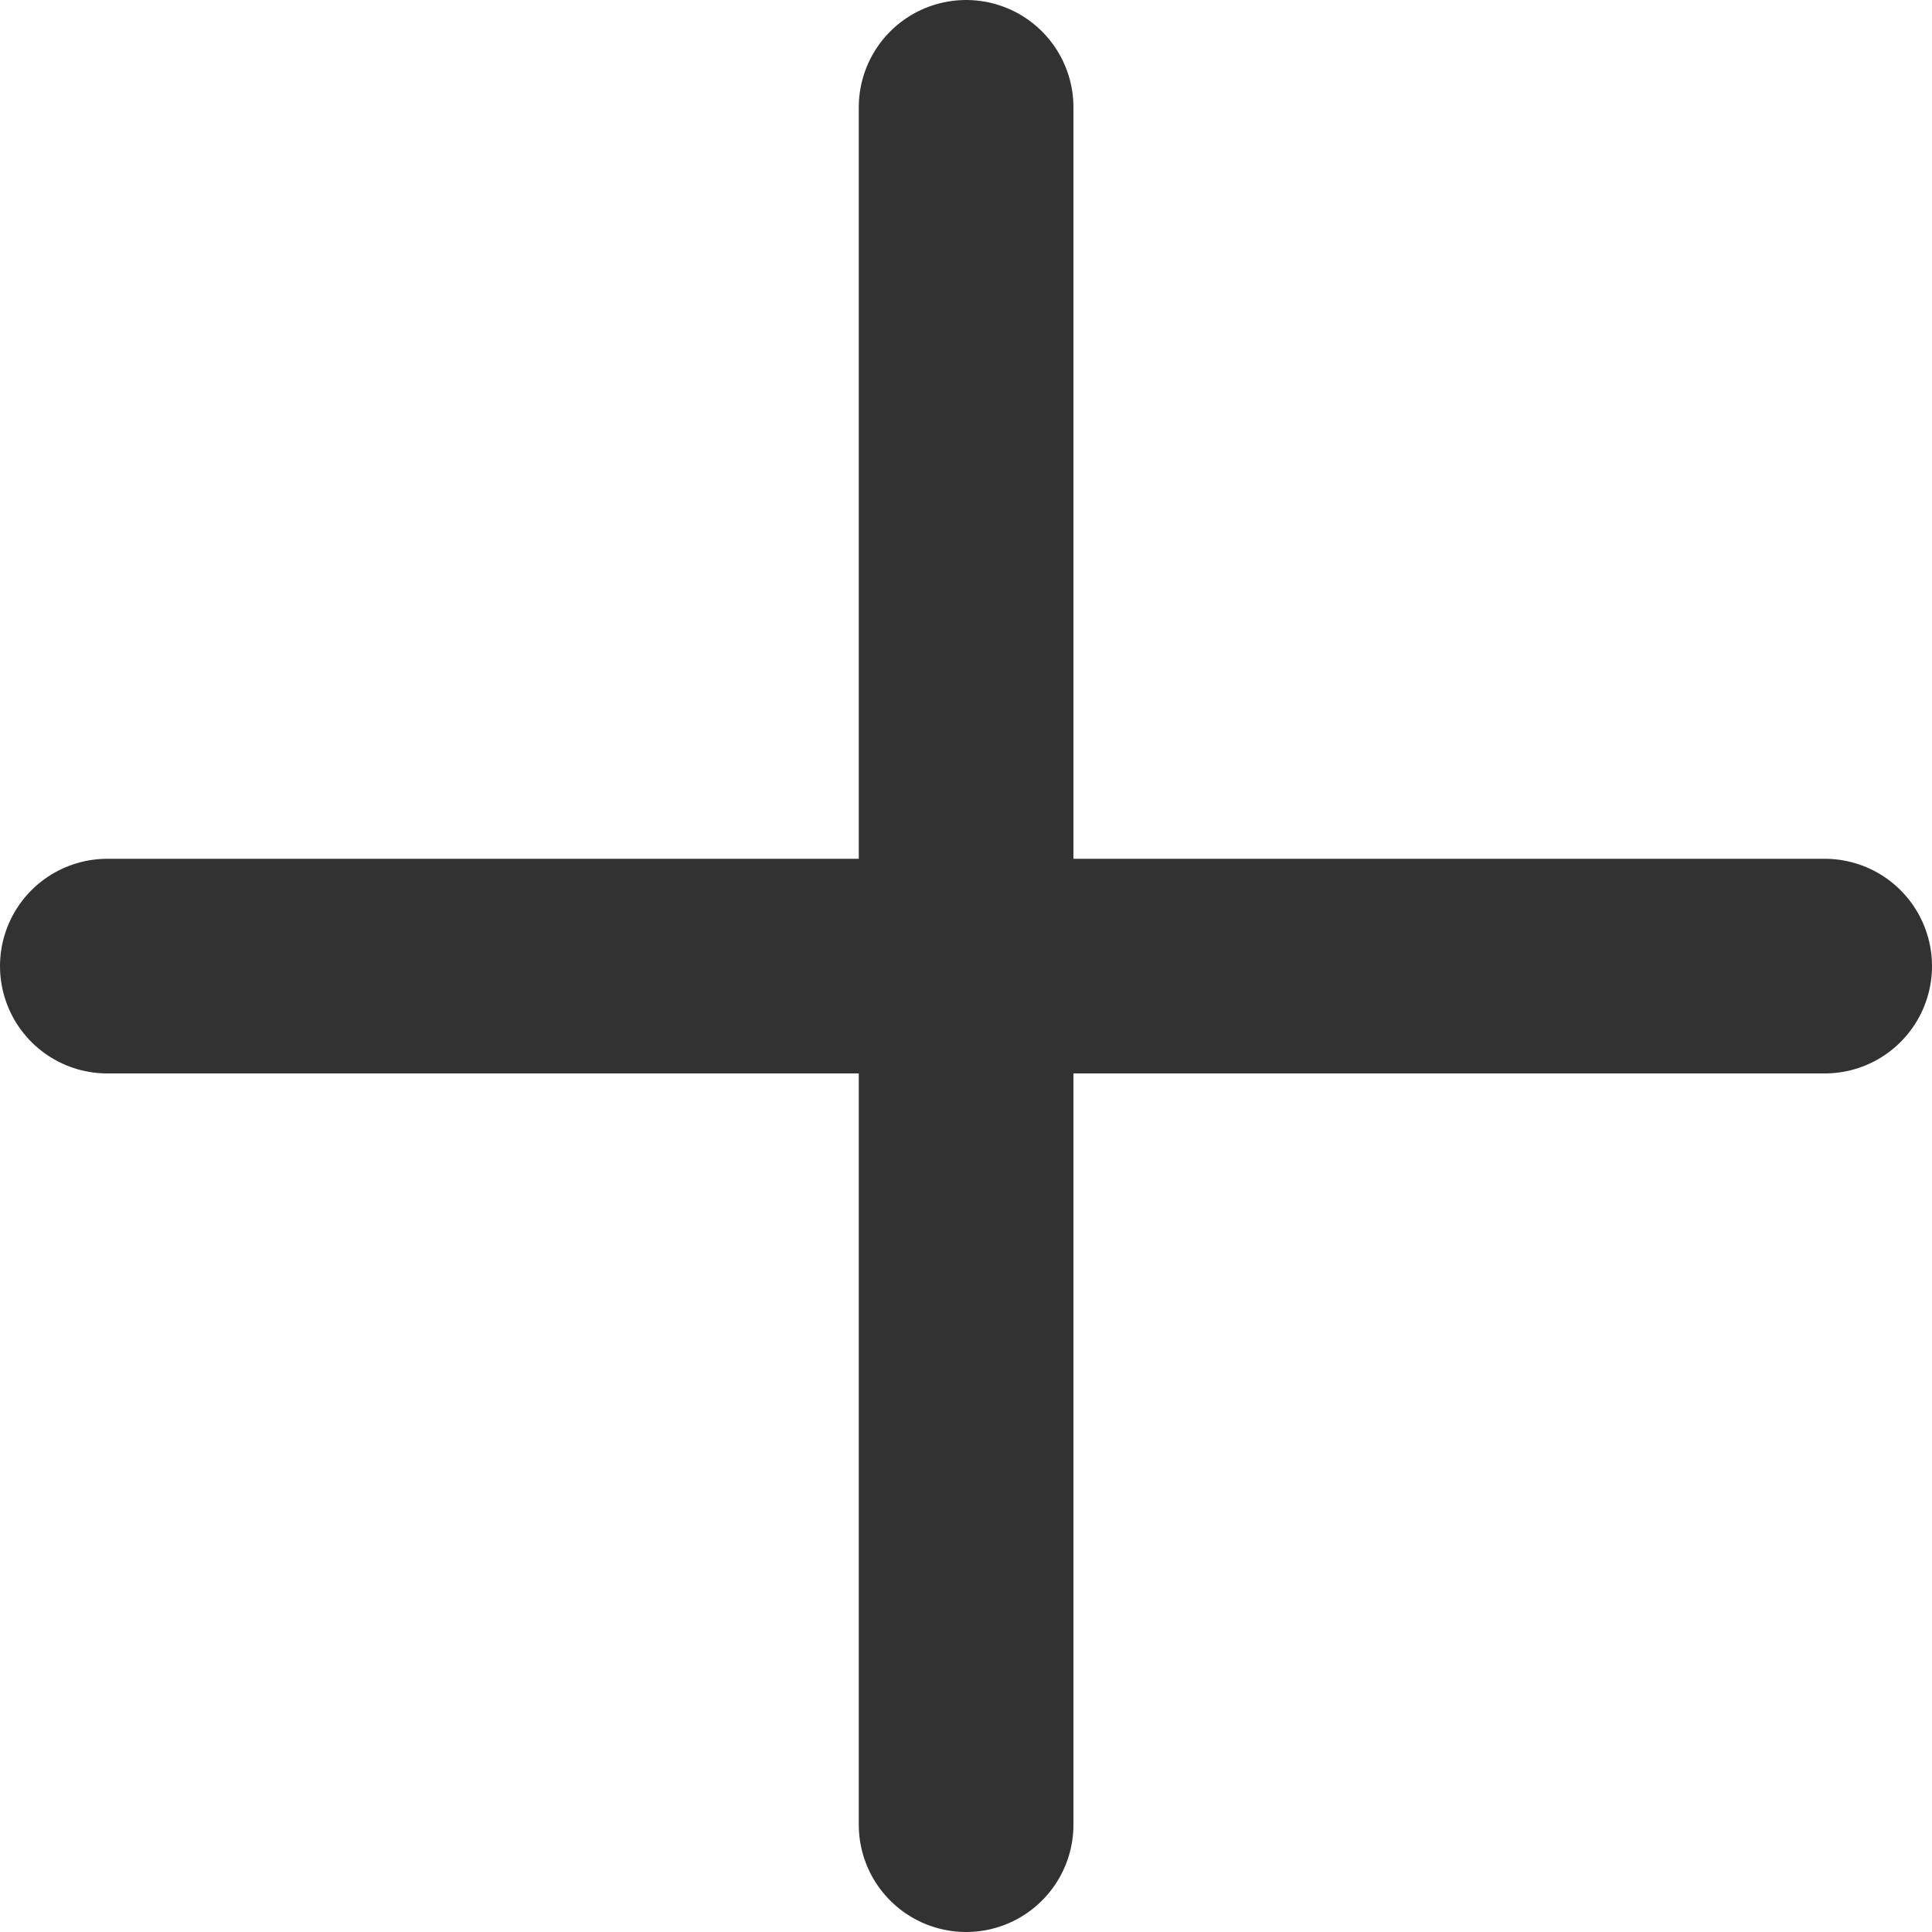
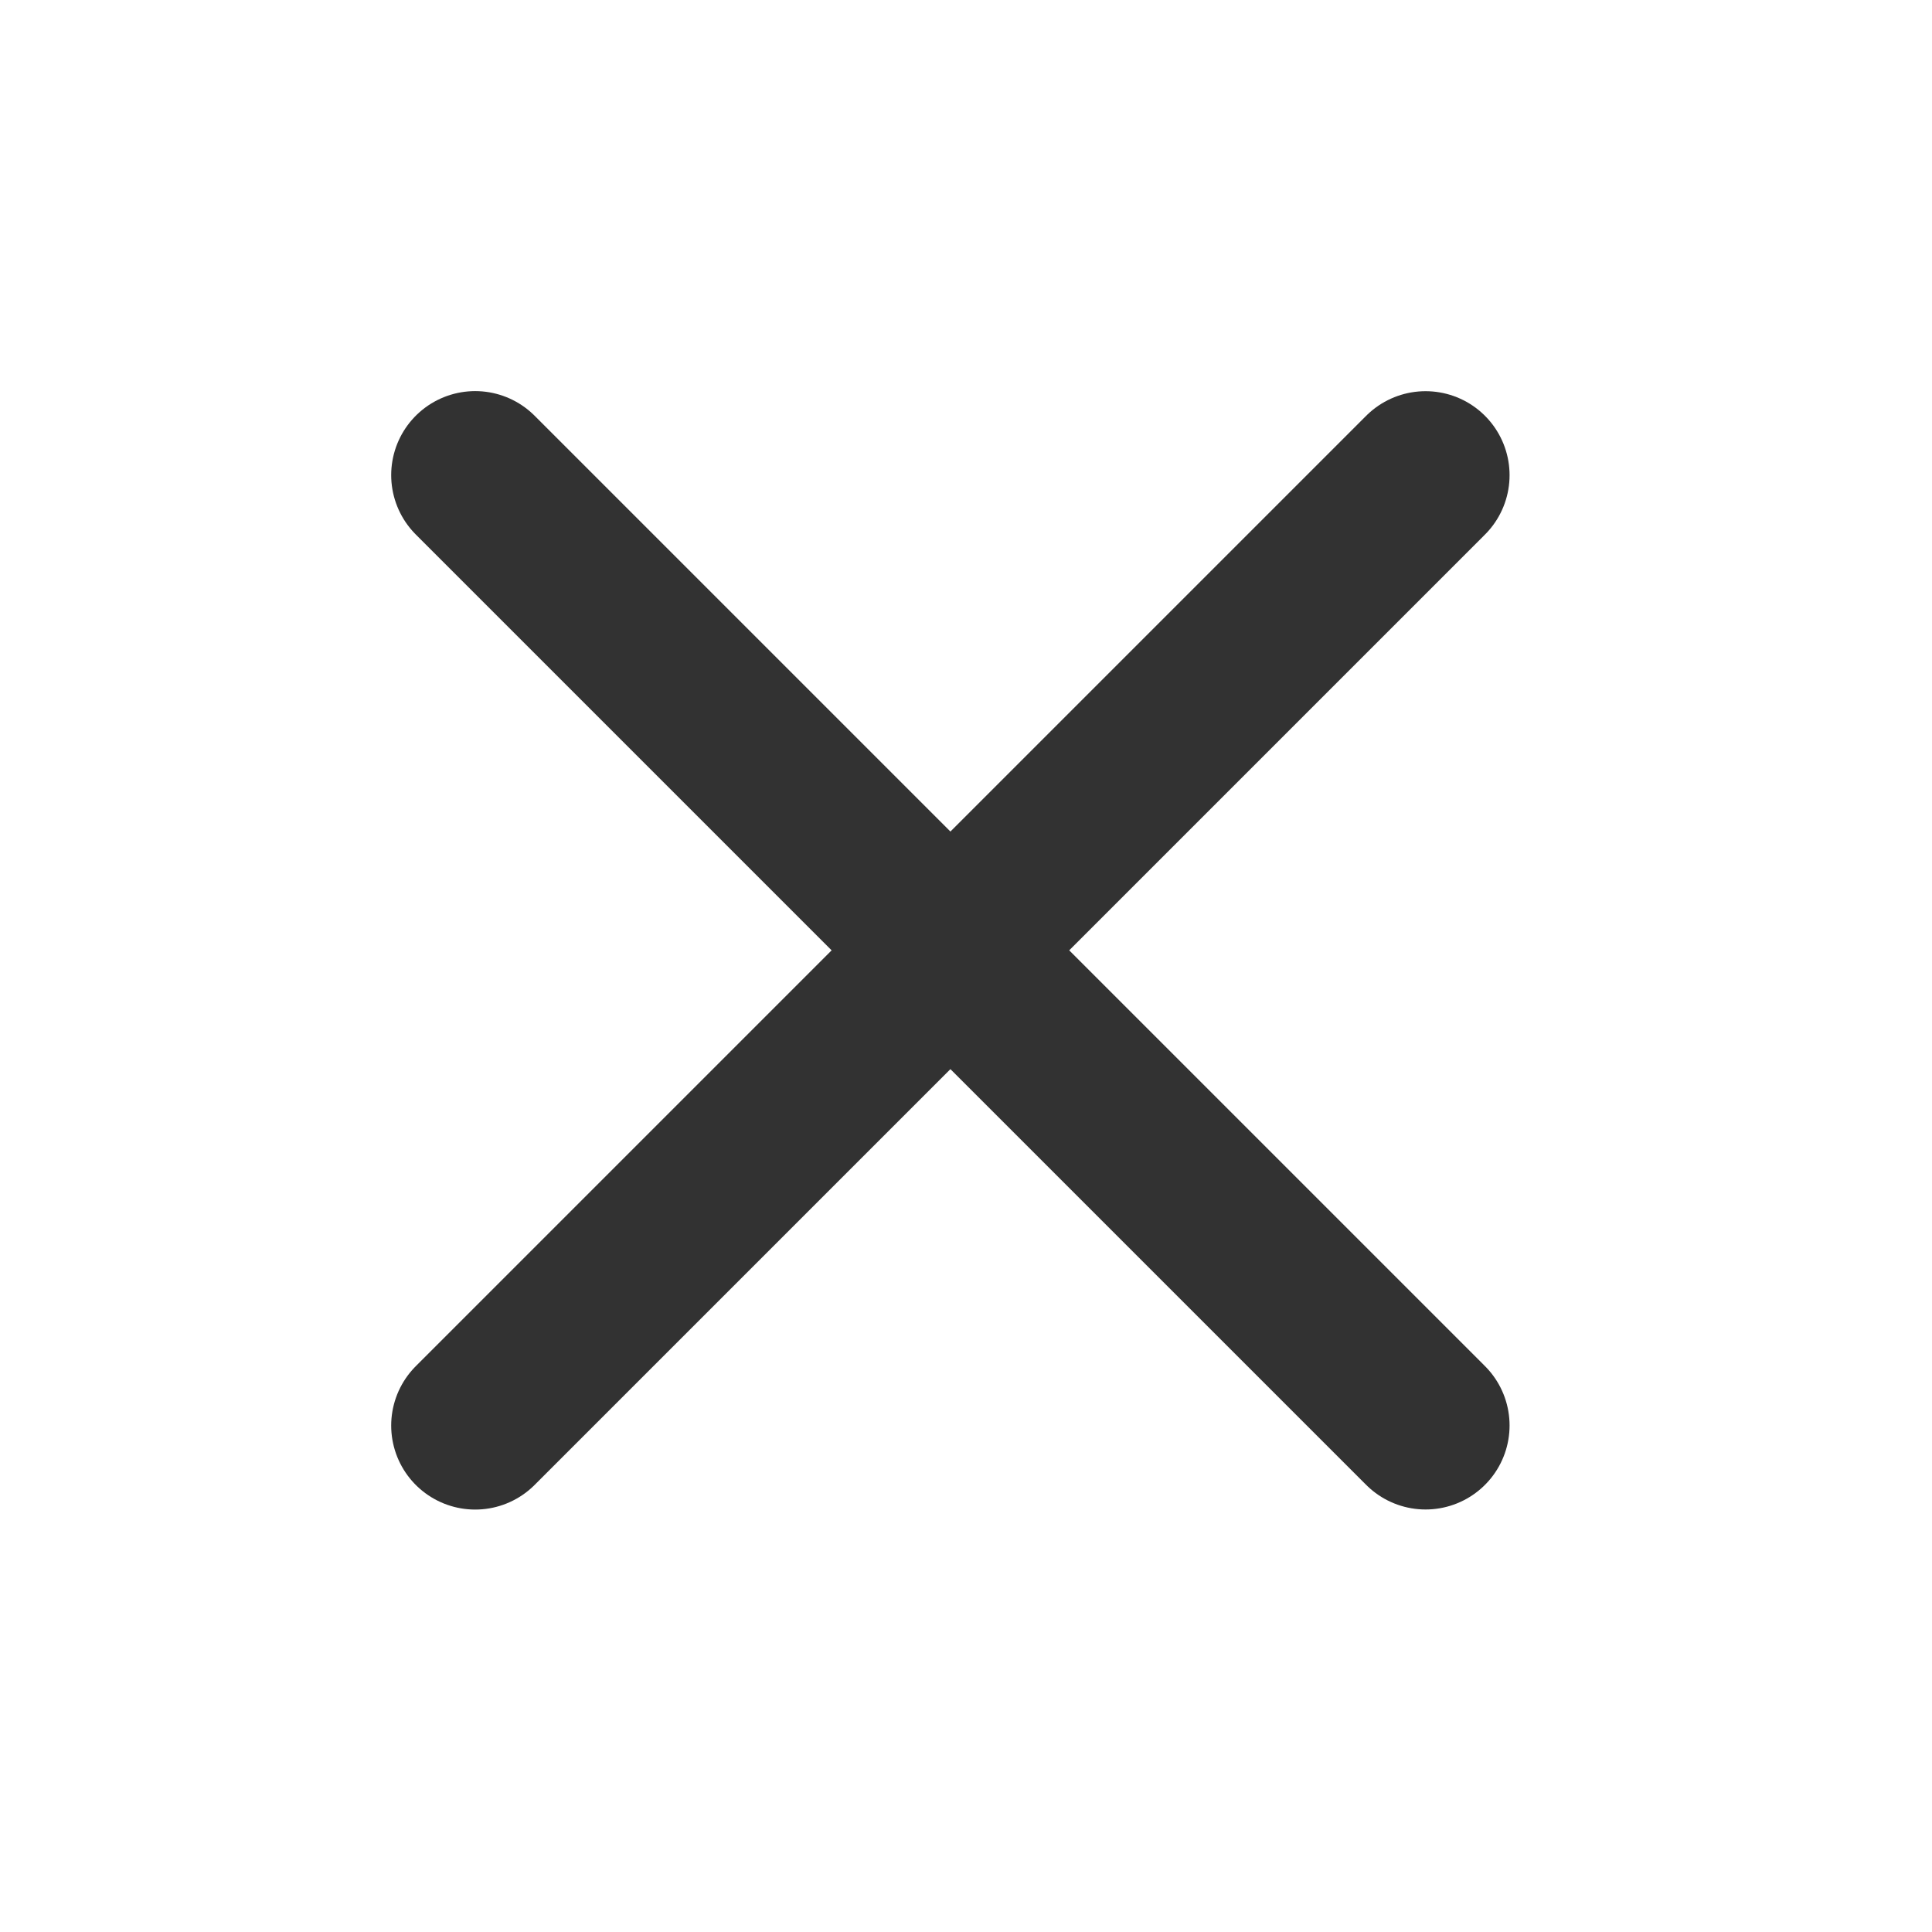
- <svg xmlns="http://www.w3.org/2000/svg" width="18" height="18" viewBox="0 0 18 18" fill="none">
-   <path d="M1 9.001H17" stroke="#323232" stroke-width="2" stroke-linecap="round" stroke-linejoin="round" />
-   <path d="M9.001 1V17" stroke="#323232" stroke-width="2" stroke-linecap="round" stroke-linejoin="round" />
+ <svg xmlns="http://www.w3.org/2000/svg" width="23" height="23" viewBox="0 0 23 23" fill="none">
+   <path d="M5.657 16.971L16.971 5.657" stroke="#323232" stroke-width="2" stroke-linecap="round" stroke-linejoin="round" />
+   <path d="M5.657 5.656L16.971 16.97" stroke="#323232" stroke-width="2" stroke-linecap="round" stroke-linejoin="round" />
</svg>
